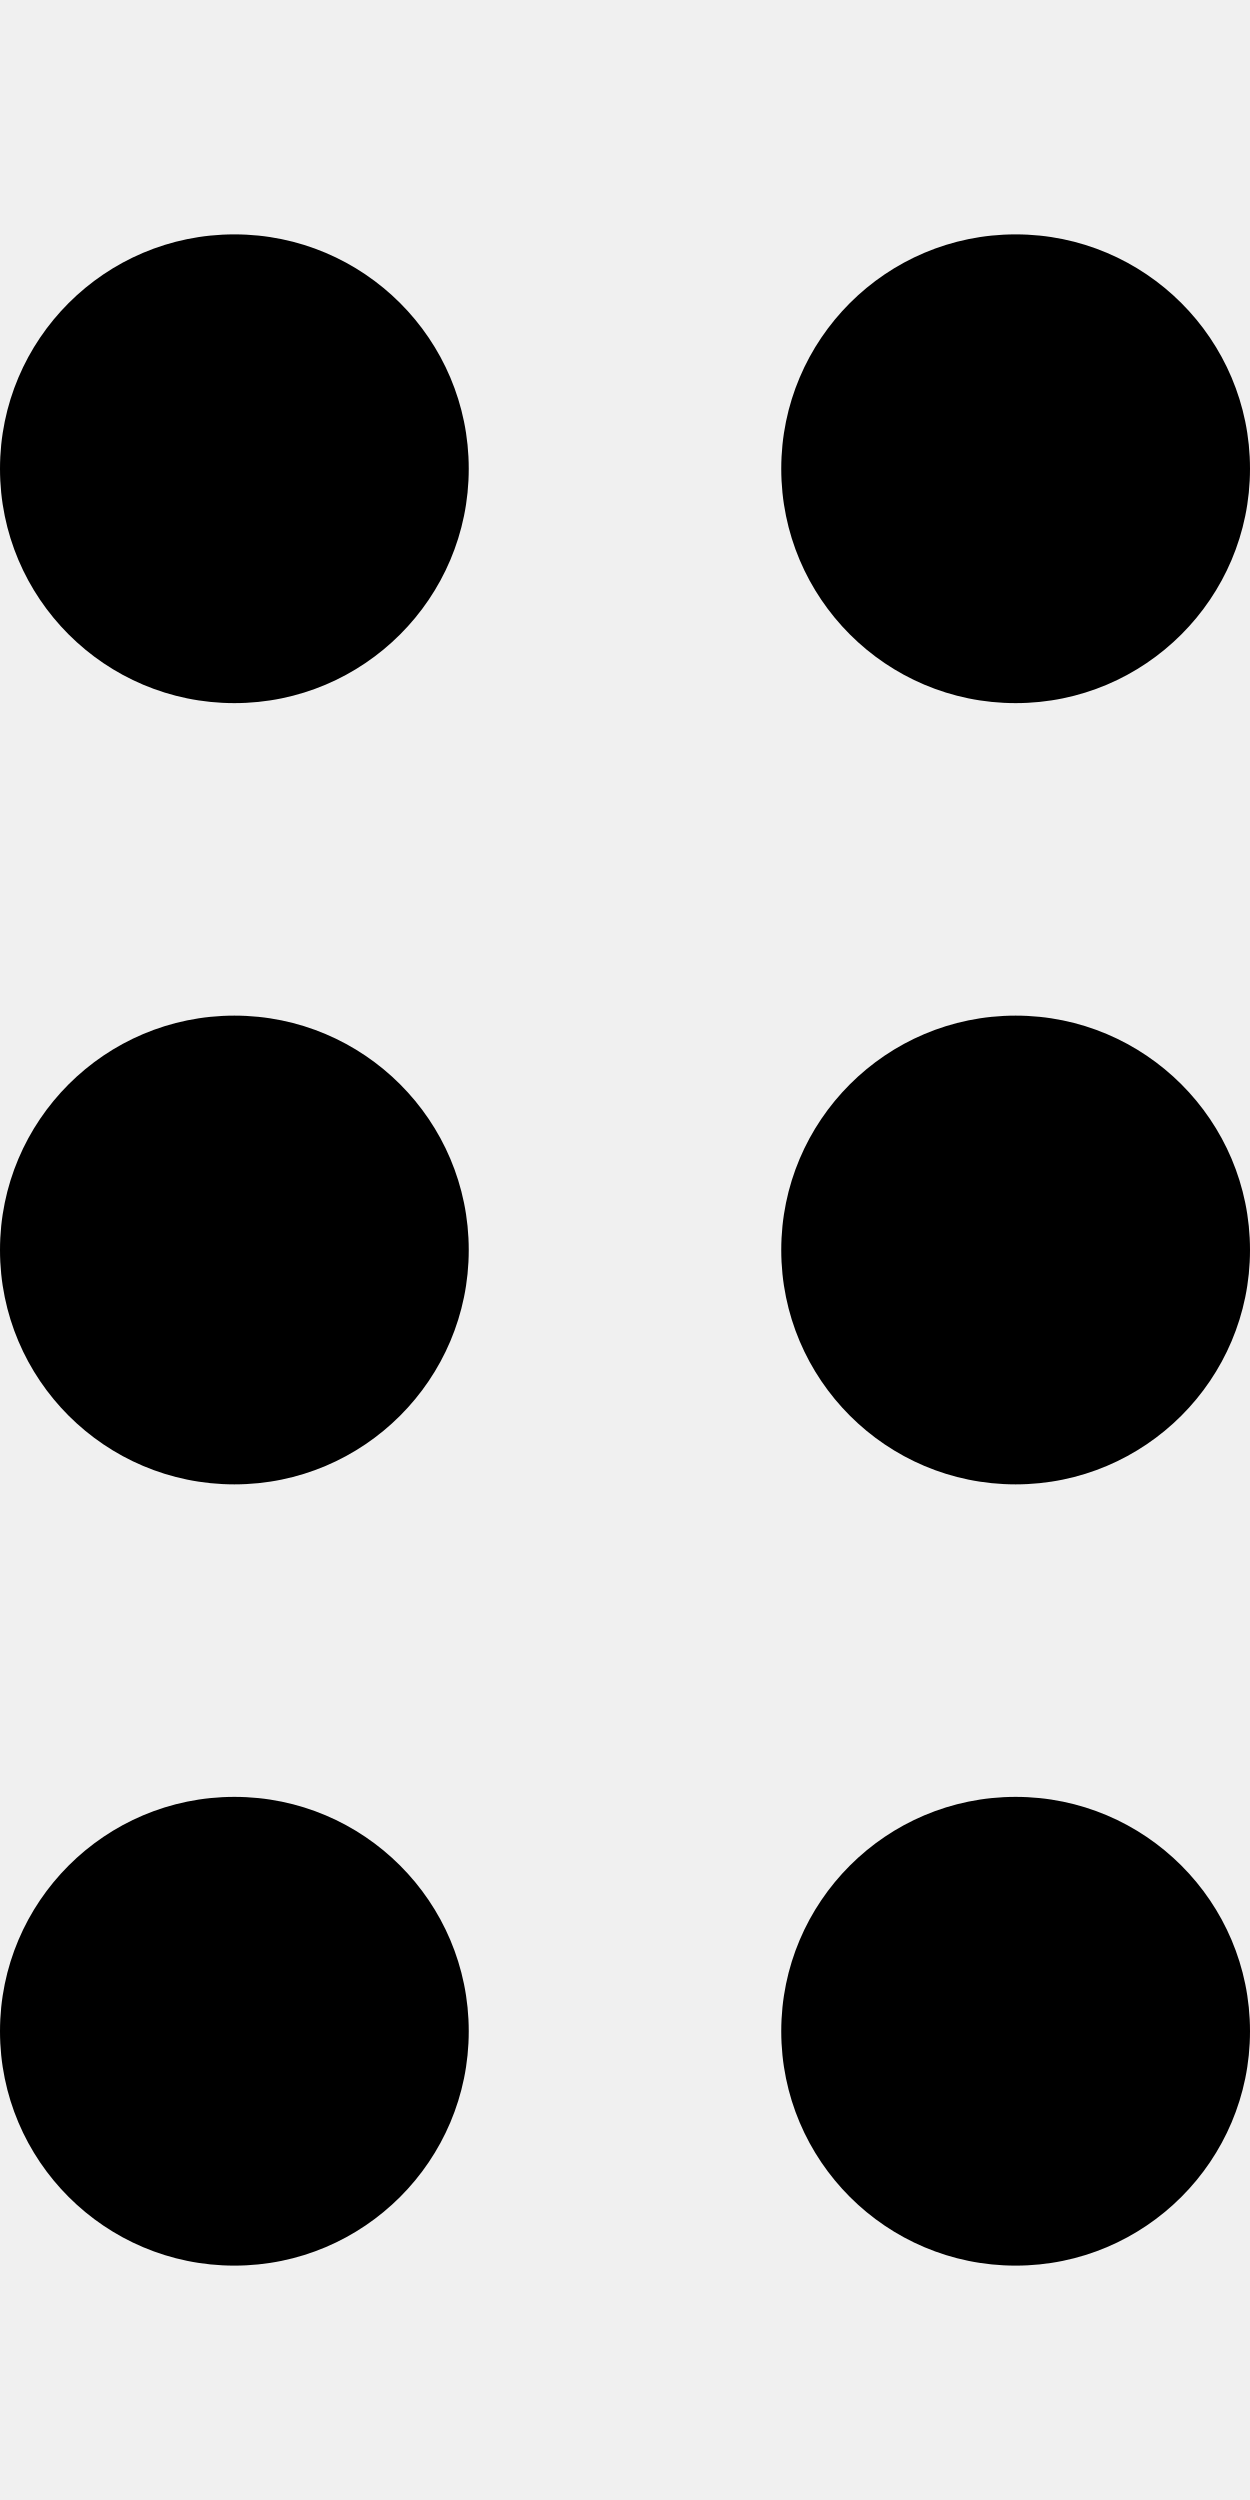
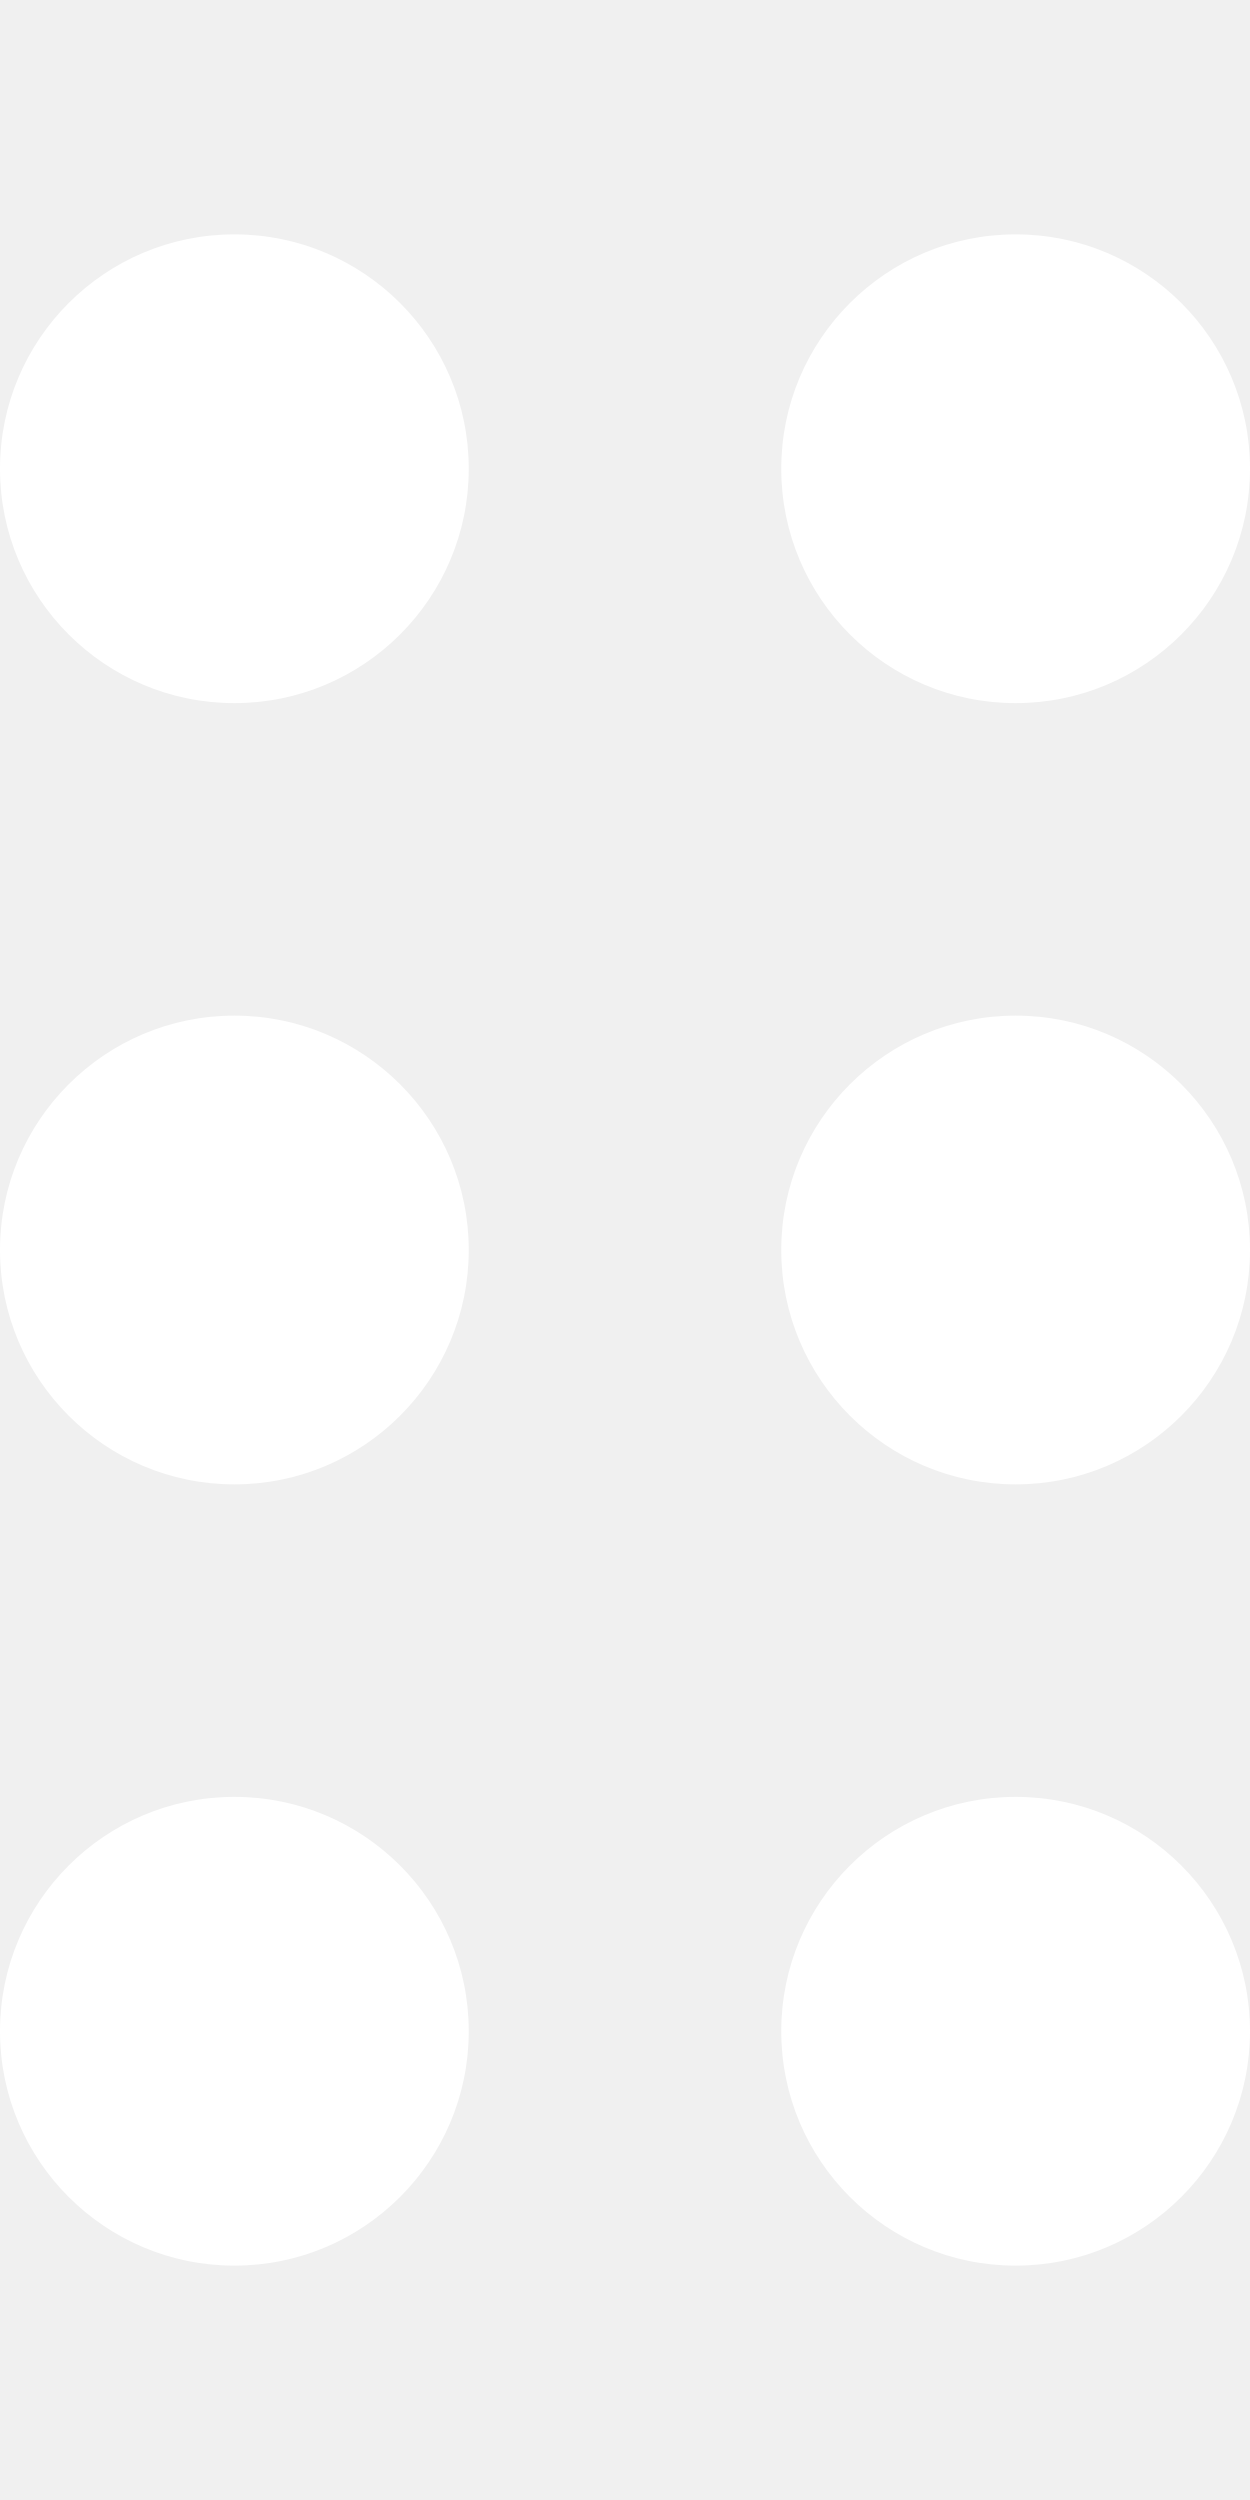
<svg xmlns="http://www.w3.org/2000/svg" viewBox="0 0 256 512">
-   <path d="M48 144c26.5 0 48-21.5 48-48s-21.5-48-48-48S0 69.5 0 96s21.5 48 48 48zm0 160c26.5 0 48-21.5 48-48s-21.5-48-48-48s-48 21.5-48 48s21.5 48 48 48zM96 416c0-26.5-21.5-48-48-48s-48 21.5-48 48s21.5 48 48 48s48-21.5 48-48zM208 144c26.5 0 48-21.5 48-48s-21.5-48-48-48s-48 21.5-48 48s21.5 48 48 48zm48 112c0-26.5-21.5-48-48-48s-48 21.5-48 48s21.5 48 48 48s48-21.5 48-48zM208 464c26.5 0 48-21.5 48-48s-21.5-48-48-48s-48 21.5-48 48s21.5 48 48 48z" />
+   <path fill="white" d="M48 144c26.5 0 48-21.5 48-48s-21.5-48-48-48S0 69.5 0 96s21.5 48 48 48zm0 160c26.5 0 48-21.5 48-48s-21.5-48-48-48s-48 21.5-48 48s21.5 48 48 48zM96 416c0-26.5-21.5-48-48-48s-48 21.5-48 48s21.5 48 48 48s48-21.5 48-48zM208 144c26.5 0 48-21.5 48-48s-21.5-48-48-48s-48 21.5-48 48s21.5 48 48 48zm48 112c0-26.5-21.5-48-48-48s-48 21.5-48 48s21.5 48 48 48s48-21.5 48-48zM208 464c26.5 0 48-21.5 48-48s-21.5-48-48-48s-48 21.5-48 48s21.5 48 48 48z" />
</svg>
